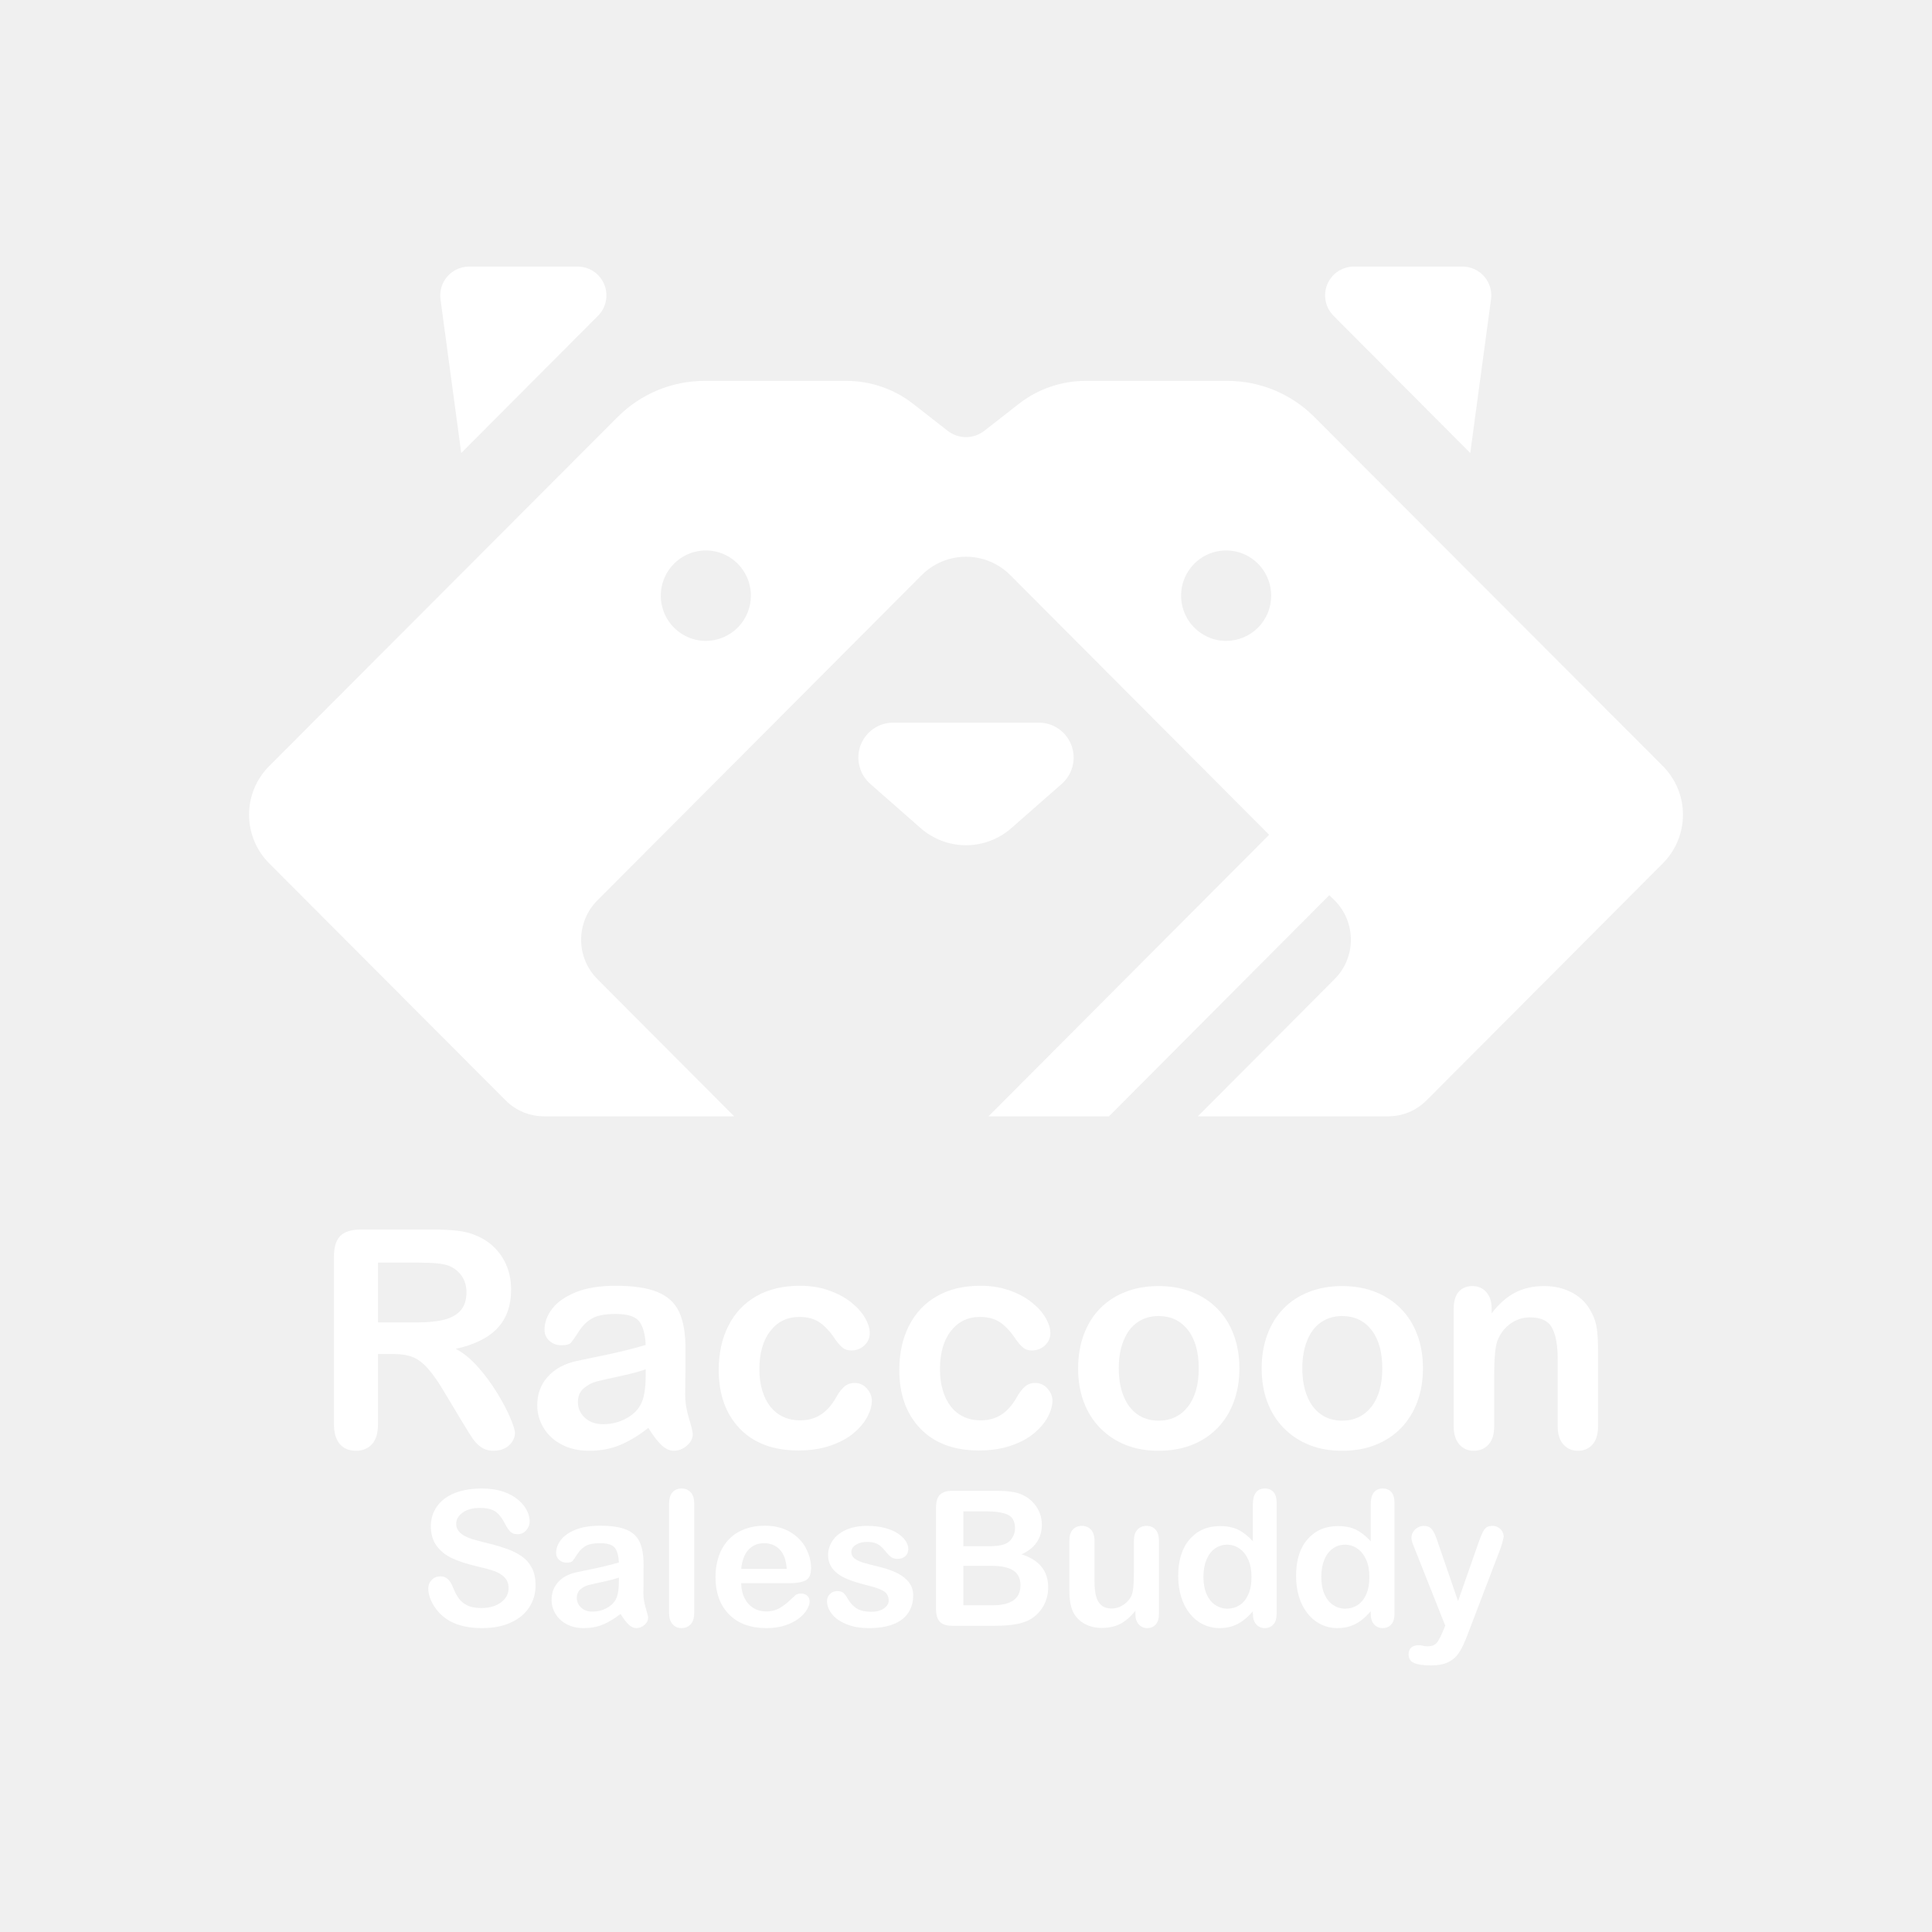
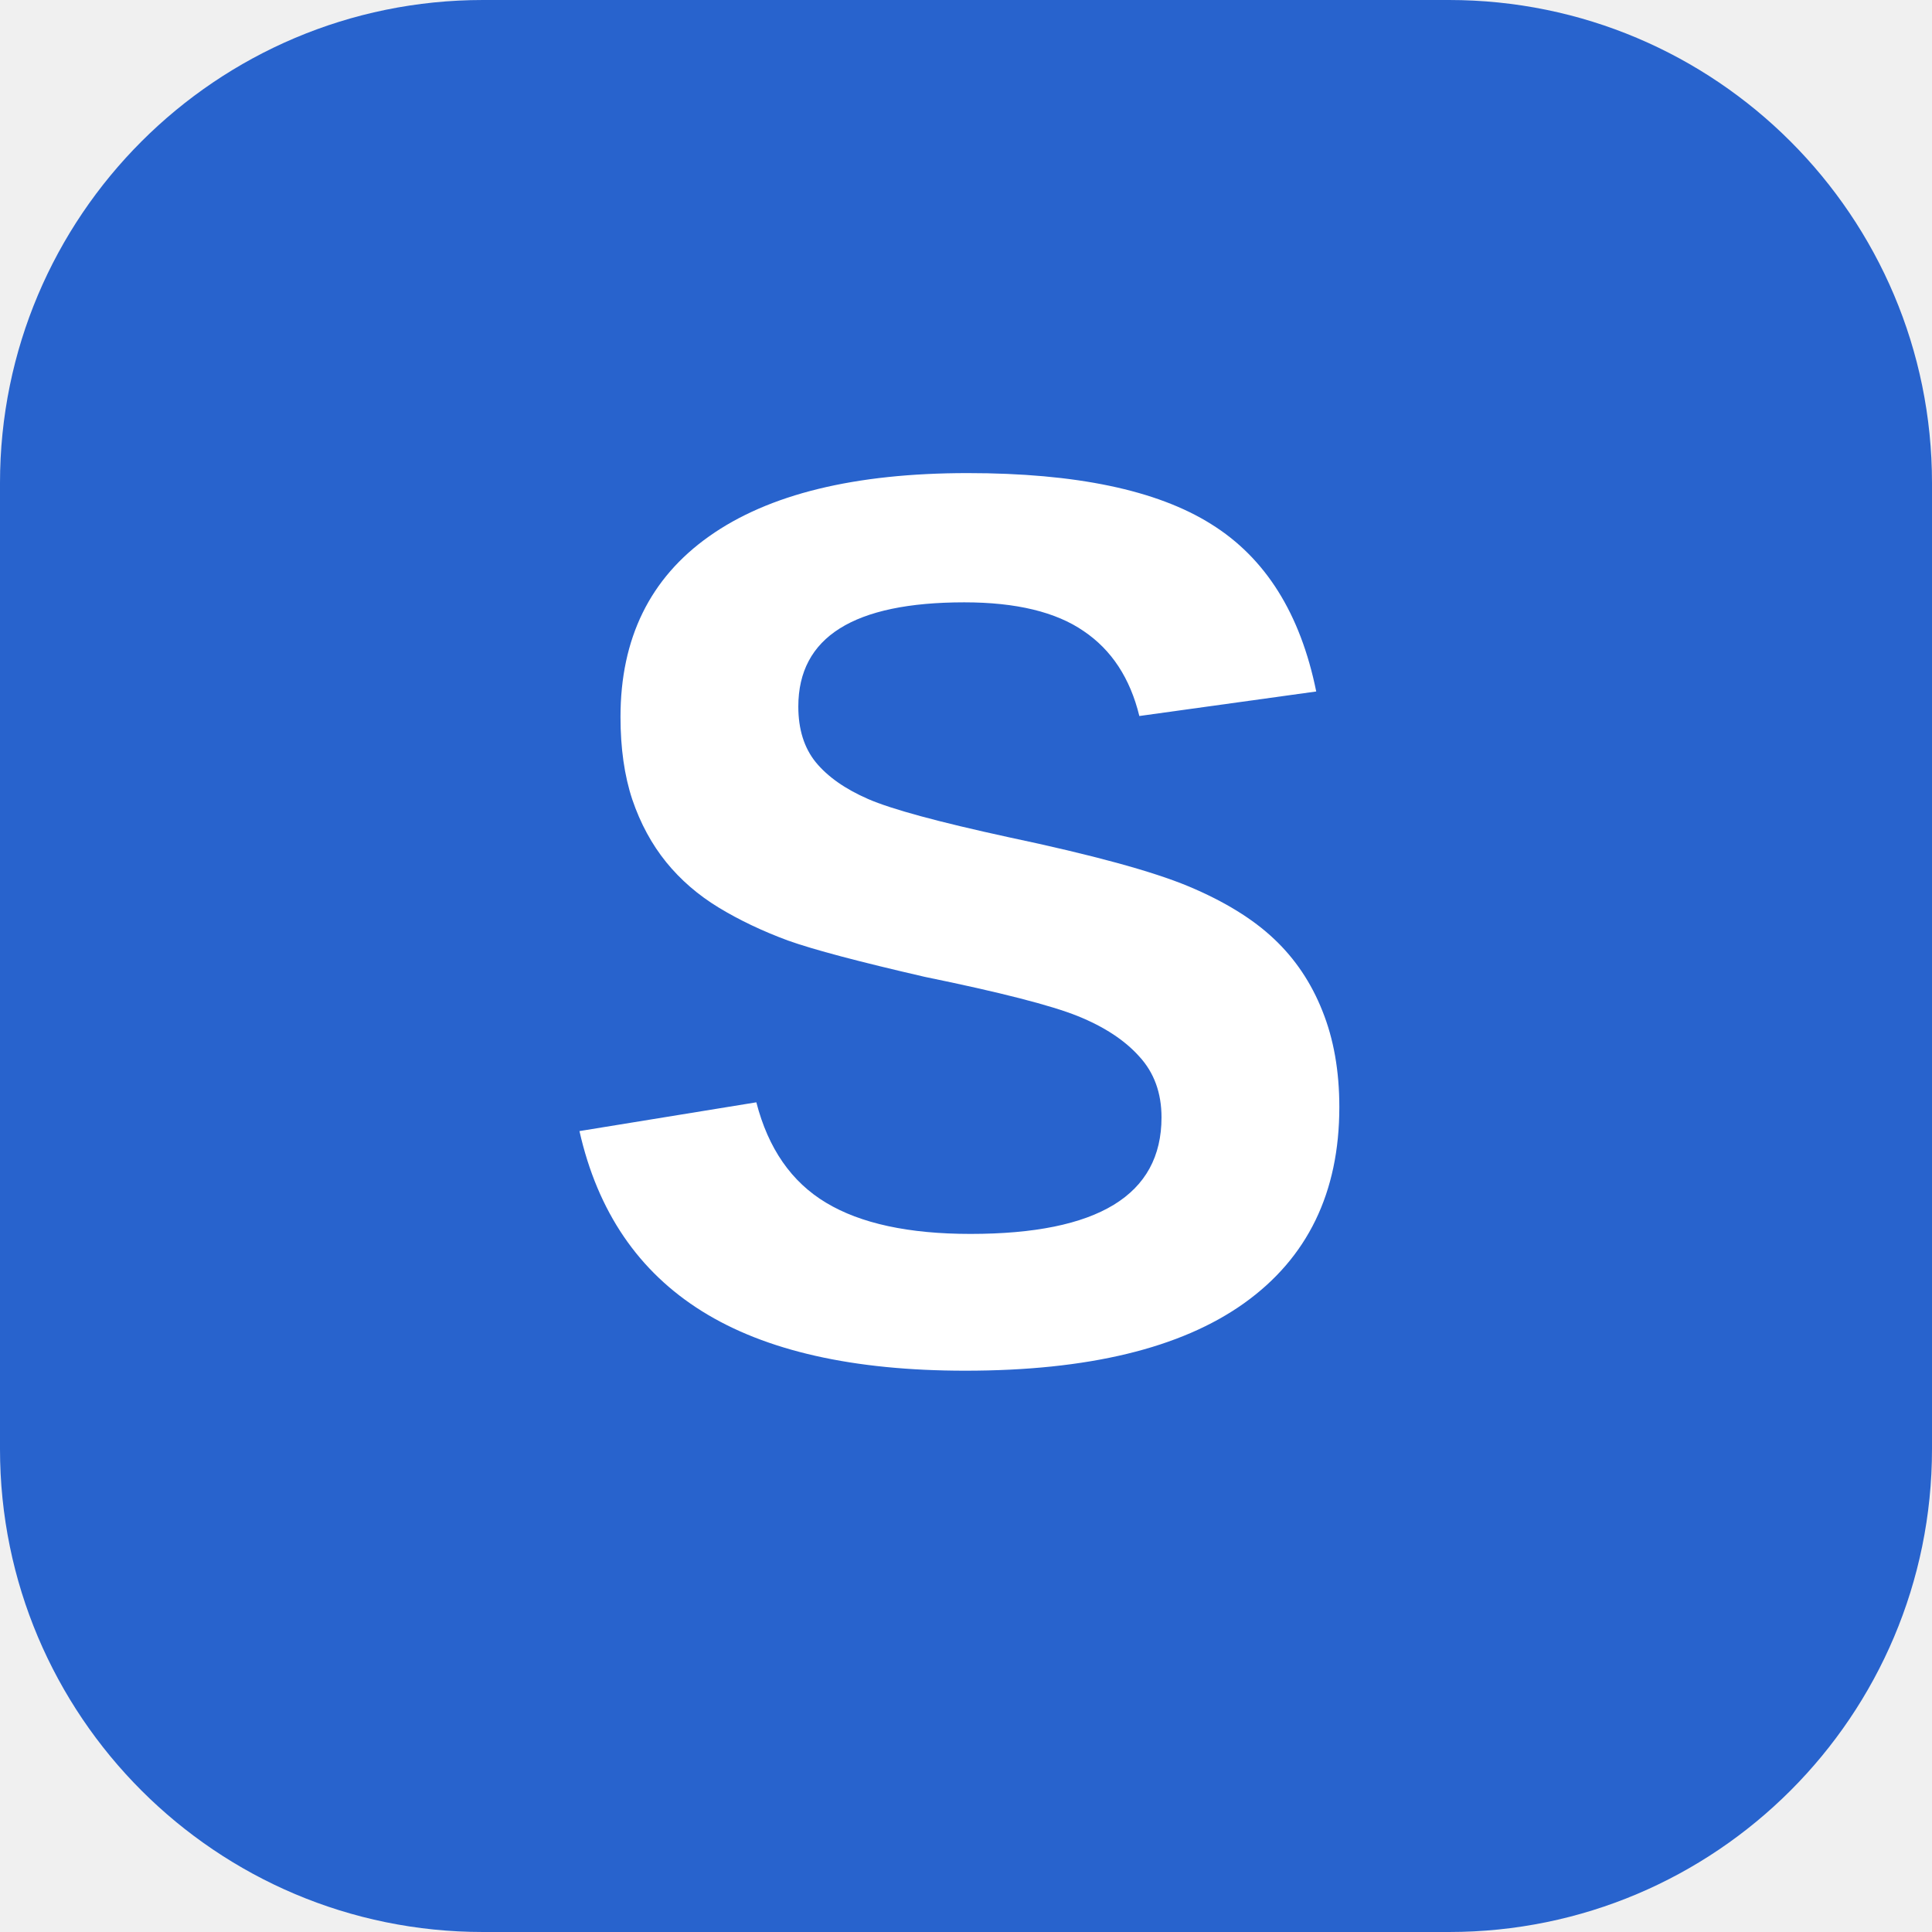
- <svg xmlns="http://www.w3.org/2000/svg" width="1024" height="1024" viewBox="0 0 1024 1024" fill="none" role="img">
-   <defs>
-     <clipPath id="clip0_361_7241">
-       <rect width="54" height="32" fill="white" transform="translate(0.0725729 0.78125)" />
-     </clipPath>
-   </defs>
-   <g id="official-raccoon-art" transform="translate(130.9786 130.3098) scale(14.07407)">
-     <g clip-path="url(#clip0_361_7241)">
-       <path d="M30.68 20.259C30.88 20.082 31.022 19.849 31.087 19.59C31.151 19.33 31.136 19.057 31.042 18.807C30.948 18.557 30.781 18.341 30.561 18.189C30.343 18.037 30.082 17.956 29.816 17.956H24.329C24.063 17.956 23.803 18.037 23.584 18.189C23.365 18.341 23.197 18.557 23.103 18.807C23.009 19.057 22.994 19.33 23.059 19.59C23.123 19.849 23.265 20.082 23.465 20.259L25.36 21.924C25.834 22.341 26.442 22.572 27.073 22.572C27.703 22.572 28.311 22.341 28.785 21.924L30.68 20.259Z" fill="#FFFFFF" />
-       <path d="M46.063 7.801L46.843 2.024C46.866 1.87 46.855 1.713 46.812 1.563C46.768 1.413 46.693 1.274 46.591 1.156C46.49 1.038 46.364 0.944 46.222 0.879C46.081 0.814 45.927 0.781 45.772 0.781H41.691C41.474 0.779 41.262 0.841 41.081 0.961C40.901 1.081 40.76 1.252 40.677 1.453C40.595 1.654 40.575 1.875 40.619 2.088C40.663 2.3 40.77 2.495 40.926 2.646L46.063 7.801Z" fill="#FFFFFF" />
-       <path d="M8.064 7.801L13.201 2.646C13.357 2.495 13.464 2.3 13.508 2.088C13.552 1.875 13.532 1.654 13.45 1.453C13.367 1.252 13.226 1.081 13.046 0.961C12.865 0.841 12.653 0.779 12.436 0.781H8.355C8.2 0.782 8.046 0.815 7.905 0.88C7.764 0.945 7.638 1.04 7.537 1.157C7.435 1.275 7.36 1.414 7.316 1.563C7.273 1.713 7.262 1.87 7.284 2.024L8.064 7.801Z" fill="#FFFFFF" />
-       <path d="M53.321 19.597L40.189 6.443C39.759 6.012 39.25 5.671 38.688 5.438C38.127 5.205 37.526 5.085 36.919 5.085H31.578C30.666 5.085 29.78 5.39 29.06 5.952L27.763 6.965C27.566 7.119 27.323 7.203 27.073 7.203C26.822 7.203 26.579 7.119 26.382 6.965L25.085 5.952C24.365 5.39 23.479 5.085 22.567 5.085H17.226C16.619 5.085 16.018 5.205 15.457 5.438C14.896 5.671 14.386 6.012 13.956 6.443L0.825 19.597C0.343 20.081 0.073 20.738 0.073 21.422C0.073 22.107 0.343 22.763 0.825 23.248L9.733 32.178C9.923 32.37 10.149 32.521 10.398 32.625C10.646 32.728 10.913 32.781 11.182 32.781H18.341L13.188 27.611C12.995 27.416 12.841 27.186 12.736 26.932C12.632 26.678 12.578 26.406 12.578 26.131C12.578 25.857 12.632 25.585 12.736 25.331C12.841 25.077 12.995 24.846 13.188 24.652L25.404 12.4C25.847 11.956 26.447 11.707 27.073 11.707C27.698 11.707 28.299 11.956 28.741 12.4L38.489 22.179L27.921 32.781H32.457L40.755 24.453L40.957 24.652C41.15 24.846 41.304 25.077 41.409 25.331C41.514 25.585 41.567 25.857 41.567 26.131C41.567 26.406 41.514 26.678 41.409 26.932C41.304 27.186 41.15 27.416 40.957 27.611L35.804 32.781H42.969C43.239 32.781 43.505 32.728 43.754 32.625C44.002 32.521 44.228 32.37 44.419 32.178L53.321 23.248C53.802 22.763 54.073 22.107 54.073 21.422C54.073 20.738 53.802 20.081 53.321 19.597ZM17.276 14.877C16.94 14.877 16.612 14.777 16.333 14.589C16.054 14.402 15.836 14.136 15.708 13.825C15.58 13.514 15.546 13.172 15.611 12.841C15.677 12.511 15.838 12.208 16.076 11.97C16.313 11.731 16.616 11.569 16.945 11.504C17.274 11.438 17.615 11.472 17.925 11.6C18.235 11.729 18.5 11.947 18.686 12.228C18.873 12.508 18.973 12.837 18.973 13.174C18.972 13.625 18.793 14.058 18.475 14.377C18.157 14.696 17.725 14.876 17.276 14.877ZM36.87 14.877C36.534 14.877 36.206 14.777 35.927 14.589C35.648 14.402 35.43 14.136 35.302 13.825C35.173 13.514 35.14 13.172 35.205 12.841C35.271 12.511 35.432 12.208 35.67 11.97C35.907 11.731 36.209 11.569 36.538 11.504C36.868 11.438 37.209 11.472 37.519 11.6C37.829 11.729 38.094 11.947 38.28 12.228C38.467 12.508 38.566 12.837 38.566 13.174C38.566 13.625 38.388 14.058 38.069 14.378C37.751 14.697 37.319 14.877 36.87 14.877Z" fill="#FFFFFF" />
-     </g>
-   </g>
-   <g id="wordmark-raccoon">
-     <path d="M27.295 30.615 L22.217 30.615 L22.217 7.617 Q22.217 3.076 20.215 0.928 Q18.213 -1.221 14.99 -1.221 Q11.523 -1.221 9.619 1.025 Q7.715 3.271 7.715 7.617 L7.715 62.695 Q7.715 67.383 9.814 69.482 Q11.914 71.582 16.602 71.582 L40.186 71.582 Q45.068 71.582 48.535 71.167 Q52.002 70.752 54.785 69.482 Q58.154 68.066 60.742 65.43 Q63.33 62.793 64.673 59.302 Q66.016 55.811 66.016 51.904 Q66.016 43.896 61.499 39.111 Q56.982 34.326 47.803 32.324 Q51.66 30.273 55.176 26.27 Q58.691 22.266 61.45 17.749 Q64.209 13.232 65.747 9.595 Q67.285 5.957 67.285 4.59 Q67.285 3.174 66.382 1.782 Q65.479 0.391 63.916 -0.415 Q62.354 -1.221 60.303 -1.221 Q57.861 -1.221 56.201 -0.073 Q54.541 1.074 53.345 2.832 Q52.148 4.59 50.098 8.008 L44.287 17.676 Q41.162 22.998 38.696 25.781 Q36.23 28.564 33.691 29.59 Q31.152 30.615 27.295 30.615 Z M35.596 60.693 L22.217 60.693 L22.217 41.016 L35.205 41.016 Q40.43 41.016 43.994 41.919 Q47.559 42.822 49.438 44.995 Q51.318 47.168 51.318 50.977 Q51.318 53.955 49.805 56.226 Q48.291 58.496 45.605 59.619 Q43.066 60.693 35.596 60.693 Z M111.182 6.299 Q106.348 2.539 101.831 0.659 Q97.314 -1.221 91.699 -1.221 Q86.572 -1.221 82.69 0.806 Q78.809 2.832 76.709 6.299 Q74.609 9.766 74.609 13.818 Q74.609 19.287 78.076 23.145 Q81.543 27.002 87.598 28.32 Q88.867 28.613 93.896 29.639 Q98.926 30.664 102.515 31.519 Q106.104 32.373 110.303 33.594 Q110.059 38.867 108.179 41.333 Q106.299 43.799 100.391 43.799 Q95.312 43.799 92.749 42.383 Q90.186 40.967 88.354 38.135 Q86.523 35.303 85.767 34.399 Q85.01 33.496 82.52 33.496 Q80.273 33.496 78.638 34.937 Q77.002 36.377 77.002 38.623 Q77.002 42.139 79.492 45.459 Q81.982 48.779 87.256 50.928 Q92.529 53.076 100.391 53.076 Q109.18 53.076 114.209 51.001 Q119.238 48.926 121.313 44.434 Q123.389 39.941 123.389 32.52 Q123.389 27.832 123.364 24.561 Q123.34 21.289 123.291 17.285 Q123.291 13.525 124.536 9.448 Q125.781 5.371 125.781 4.199 Q125.781 2.148 123.853 0.464 Q121.924 -1.221 119.482 -1.221 Q117.432 -1.221 115.43 0.708 Q113.428 2.637 111.182 6.299 Z M110.303 25.586 Q107.373 24.512 101.782 23.315 Q96.191 22.119 94.043 21.558 Q91.895 20.996 89.941 19.36 Q87.988 17.725 87.988 14.795 Q87.988 11.768 90.283 9.644 Q92.578 7.52 96.289 7.52 Q100.244 7.52 103.589 9.253 Q106.934 10.986 108.496 13.721 Q110.303 16.748 110.303 23.682 Z M184.717 15.283 Q184.717 12.793 183.228 9.961 Q181.738 7.129 178.687 4.565 Q175.635 2.002 170.996 0.439 Q166.357 -1.123 160.547 -1.123 Q148.193 -1.123 141.26 6.079 Q134.326 13.281 134.326 25.391 Q134.326 33.594 137.5 39.893 Q140.674 46.191 146.68 49.634 Q152.686 53.076 161.035 53.076 Q166.211 53.076 170.532 51.562 Q174.854 50.049 177.856 47.656 Q180.859 45.264 182.446 42.554 Q184.033 39.844 184.033 37.5 Q184.033 35.107 182.251 33.447 Q180.469 31.787 177.93 31.787 Q176.27 31.787 175.171 32.642 Q174.072 33.496 172.705 35.4 Q170.264 39.111 167.603 40.967 Q164.941 42.822 160.84 42.822 Q154.932 42.822 151.318 38.208 Q147.705 33.594 147.705 25.586 Q147.705 21.826 148.633 18.677 Q149.561 15.527 151.318 13.306 Q153.076 11.084 155.566 9.937 Q158.057 8.789 161.035 8.789 Q165.039 8.789 167.896 10.645 Q170.752 12.5 172.949 16.309 Q174.17 18.555 175.586 19.824 Q177.002 21.094 179.053 21.094 Q181.494 21.094 183.105 19.238 Q184.717 17.383 184.717 15.283 Z M244.141 15.283 Q244.141 12.793 242.651 9.961 Q241.162 7.129 238.11 4.565 Q235.059 2.002 230.42 0.439 Q225.781 -1.123 219.971 -1.123 Q207.617 -1.123 200.684 6.079 Q193.75 13.281 193.75 25.391 Q193.75 33.594 196.924 39.893 Q200.098 46.191 206.104 49.634 Q212.109 53.076 220.459 53.076 Q225.635 53.076 229.956 51.562 Q234.277 50.049 237.28 47.656 Q240.283 45.264 241.87 42.554 Q243.457 39.844 243.457 37.5 Q243.457 35.107 241.675 33.447 Q239.893 31.787 237.354 31.787 Q235.693 31.787 234.595 32.642 Q233.496 33.496 232.129 35.4 Q229.688 39.111 227.026 40.967 Q224.365 42.822 220.264 42.822 Q214.355 42.822 210.742 38.208 Q207.129 33.594 207.129 25.586 Q207.129 21.826 208.057 18.677 Q208.984 15.527 210.742 13.306 Q212.5 11.084 214.99 9.937 Q217.48 8.789 220.459 8.789 Q224.463 8.789 227.319 10.645 Q230.176 12.5 232.373 16.309 Q233.594 18.555 235.01 19.824 Q236.426 21.094 238.477 21.094 Q240.918 21.094 242.529 19.238 Q244.141 17.383 244.141 15.283 Z M305.664 25.879 Q305.664 19.922 303.809 14.893 Q301.953 9.863 298.438 6.25 Q294.922 2.637 290.039 0.708 Q285.156 -1.221 279.053 -1.221 Q272.998 -1.221 268.164 0.732 Q263.33 2.686 259.79 6.323 Q256.25 9.961 254.419 14.917 Q252.588 19.873 252.588 25.879 Q252.588 31.934 254.443 36.963 Q256.299 41.992 259.766 45.557 Q263.232 49.121 268.164 51.05 Q273.096 52.979 279.053 52.979 Q285.107 52.979 290.039 51.025 Q294.971 49.072 298.486 45.459 Q302.002 41.846 303.833 36.865 Q305.664 31.885 305.664 25.879 Z M292.285 25.879 Q292.285 34.033 288.696 38.574 Q285.107 43.115 279.053 43.115 Q275.146 43.115 272.168 41.089 Q269.189 39.062 267.578 35.107 Q265.967 31.152 265.967 25.879 Q265.967 20.654 267.554 16.748 Q269.141 12.842 272.095 10.767 Q275.049 8.691 279.053 8.691 Q285.107 8.691 288.696 13.257 Q292.285 17.822 292.285 25.879 Z M366.064 25.879 Q366.064 19.922 364.209 14.893 Q362.354 9.863 358.838 6.25 Q355.322 2.637 350.439 0.708 Q345.557 -1.221 339.453 -1.221 Q333.398 -1.221 328.564 0.732 Q323.73 2.686 320.19 6.323 Q316.65 9.961 314.819 14.917 Q312.988 19.873 312.988 25.879 Q312.988 31.934 314.844 36.963 Q316.699 41.992 320.166 45.557 Q323.633 49.121 328.564 51.05 Q333.496 52.979 339.453 52.979 Q345.508 52.979 350.439 51.025 Q355.371 49.072 358.887 45.459 Q362.402 41.846 364.233 36.865 Q366.064 31.885 366.064 25.879 Z M352.686 25.879 Q352.686 34.033 349.097 38.574 Q345.508 43.115 339.453 43.115 Q335.547 43.115 332.568 41.089 Q329.59 39.062 327.979 35.107 Q326.367 31.152 326.367 25.879 Q326.367 20.654 327.954 16.748 Q329.541 12.842 332.495 10.767 Q335.449 8.691 339.453 8.691 Q345.508 8.691 349.097 13.257 Q352.686 17.822 352.686 25.879 Z M388.672 45.605 L388.672 43.994 Q392.188 48.633 396.362 50.806 Q400.537 52.979 405.957 52.979 Q411.23 52.979 415.381 50.684 Q419.531 48.389 421.582 44.189 Q422.9 41.748 423.291 38.916 Q423.682 36.084 423.682 31.689 L423.682 6.885 Q423.682 2.881 421.851 0.83 Q420.02 -1.221 417.09 -1.221 Q414.111 -1.221 412.256 0.879 Q410.4 2.979 410.4 6.885 L410.4 29.102 Q410.4 35.693 408.569 39.185 Q406.738 42.676 401.27 42.676 Q397.705 42.676 394.775 40.552 Q391.846 38.428 390.479 34.717 Q389.502 31.738 389.502 23.584 L389.502 6.885 Q389.502 2.832 387.622 0.806 Q385.742 -1.221 382.764 -1.221 Q379.883 -1.221 378.027 0.879 Q376.172 2.979 376.172 6.885 L376.172 45.41 Q376.172 49.219 377.832 51.099 Q379.492 52.979 382.373 52.979 Q384.131 52.979 385.547 52.148 Q386.963 51.318 387.817 49.658 Q388.672 47.998 388.672 45.605 Z" fill="#FFFFFF" transform="translate(164.5737 766.9731) scale(1.610705 -1.610705)" />
-   </g>
-   <g id="wordmark-salesbuddy">
-     <path d="M62.207 21.484 Q62.207 14.99 58.862 9.814 Q55.518 4.639 49.072 1.709 Q42.627 -1.221 33.789 -1.221 Q23.193 -1.221 16.309 2.783 Q11.426 5.664 8.374 10.474 Q5.322 15.283 5.322 19.824 Q5.322 22.461 7.153 24.341 Q8.984 26.221 11.816 26.221 Q14.111 26.221 15.698 24.756 Q17.285 23.291 18.408 20.41 Q19.775 16.992 21.362 14.697 Q22.949 12.402 25.83 10.913 Q28.711 9.424 33.398 9.424 Q39.844 9.424 43.872 12.427 Q47.9 15.43 47.9 19.922 Q47.9 23.486 45.728 25.708 Q43.555 27.93 40.112 29.102 Q36.67 30.273 30.908 31.592 Q23.193 33.398 17.993 35.815 Q12.793 38.232 9.741 42.407 Q6.689 46.582 6.689 52.783 Q6.689 58.691 9.912 63.281 Q13.135 67.871 19.238 70.337 Q25.342 72.803 33.594 72.803 Q40.186 72.803 44.995 71.167 Q49.805 69.531 52.979 66.821 Q56.152 64.111 57.617 61.133 Q59.082 58.154 59.082 55.322 Q59.082 52.734 57.251 50.659 Q55.42 48.584 52.686 48.584 Q50.195 48.584 48.901 49.829 Q47.607 51.074 46.094 53.906 Q44.141 57.959 41.406 60.229 Q38.672 62.5 32.617 62.5 Q27.002 62.5 23.56 60.034 Q20.117 57.568 20.117 54.102 Q20.117 51.953 21.289 50.391 Q22.461 48.828 24.512 47.705 Q26.562 46.582 28.662 45.947 Q30.762 45.312 35.596 44.092 Q41.65 42.676 46.558 40.967 Q51.465 39.258 54.907 36.816 Q58.35 34.375 60.278 30.64 Q62.207 26.904 62.207 21.484 Z M107.275 6.299 Q102.441 2.539 97.925 0.659 Q93.408 -1.221 87.793 -1.221 Q82.666 -1.221 78.784 0.806 Q74.902 2.832 72.803 6.299 Q70.703 9.766 70.703 13.818 Q70.703 19.287 74.17 23.145 Q77.637 27.002 83.691 28.32 Q84.961 28.613 89.99 29.639 Q95.02 30.664 98.608 31.519 Q102.197 32.373 106.396 33.594 Q106.152 38.867 104.272 41.333 Q102.393 43.799 96.484 43.799 Q91.406 43.799 88.843 42.383 Q86.279 40.967 84.448 38.135 Q82.617 35.303 81.86 34.399 Q81.104 33.496 78.613 33.496 Q76.367 33.496 74.731 34.937 Q73.096 36.377 73.096 38.623 Q73.096 42.139 75.586 45.459 Q78.076 48.779 83.35 50.928 Q88.623 53.076 96.484 53.076 Q105.273 53.076 110.303 51.001 Q115.332 48.926 117.407 44.434 Q119.482 39.941 119.482 32.52 Q119.482 27.832 119.458 24.561 Q119.434 21.289 119.385 17.285 Q119.385 13.525 120.63 9.448 Q121.875 5.371 121.875 4.199 Q121.875 2.148 119.946 0.464 Q118.018 -1.221 115.576 -1.221 Q113.525 -1.221 111.523 0.708 Q109.521 2.637 107.275 6.299 Z M106.396 25.586 Q103.467 24.512 97.876 23.315 Q92.285 22.119 90.137 21.558 Q87.988 20.996 86.035 19.36 Q84.082 17.725 84.082 14.795 Q84.082 11.768 86.377 9.644 Q88.672 7.52 92.383 7.52 Q96.338 7.52 99.683 9.253 Q103.027 10.986 104.59 13.721 Q106.396 16.748 106.396 23.682 Z M133.008 6.885 L133.008 64.697 Q133.008 68.701 134.79 70.752 Q136.572 72.803 139.6 72.803 Q142.627 72.803 144.482 70.776 Q146.338 68.75 146.338 64.697 L146.338 6.885 Q146.338 2.832 144.458 0.806 Q142.578 -1.221 139.6 -1.221 Q136.67 -1.221 134.839 0.879 Q133.008 2.979 133.008 6.885 Z M197.314 22.607 L171.24 22.607 Q171.289 18.066 173.071 14.6 Q174.854 11.133 177.808 9.375 Q180.762 7.617 184.326 7.617 Q186.719 7.617 188.696 8.179 Q190.674 8.74 192.529 9.937 Q194.385 11.133 195.947 12.5 Q197.51 13.867 200 16.211 Q201.025 17.09 202.93 17.09 Q204.98 17.09 206.25 15.967 Q207.52 14.844 207.52 12.793 Q207.52 10.986 206.104 8.569 Q204.688 6.152 201.831 3.931 Q198.975 1.709 194.653 0.244 Q190.332 -1.221 184.717 -1.221 Q171.875 -1.221 164.746 6.104 Q157.617 13.428 157.617 25.977 Q157.617 31.885 159.375 36.938 Q161.133 41.992 164.502 45.605 Q167.871 49.219 172.803 51.147 Q177.734 53.076 183.74 53.076 Q191.553 53.076 197.144 49.78 Q202.734 46.484 205.518 41.26 Q208.301 36.035 208.301 30.615 Q208.301 25.586 205.42 24.097 Q202.539 22.607 197.314 22.607 Z M171.24 30.176 L195.41 30.176 Q194.922 37.012 191.724 40.405 Q188.525 43.799 183.301 43.799 Q178.32 43.799 175.122 40.356 Q171.924 36.914 171.24 30.176 Z M262.451 16.211 Q262.451 10.693 259.766 6.763 Q257.08 2.832 251.831 0.806 Q246.582 -1.221 239.062 -1.221 Q231.885 -1.221 226.758 0.977 Q221.631 3.174 219.189 6.47 Q216.748 9.766 216.748 13.086 Q216.748 15.283 218.311 16.846 Q219.873 18.408 222.266 18.408 Q224.365 18.408 225.488 17.383 Q226.611 16.357 227.637 14.502 Q229.688 10.938 232.544 9.18 Q235.4 7.422 240.332 7.422 Q244.336 7.422 246.899 9.204 Q249.463 10.986 249.463 13.281 Q249.463 16.797 246.802 18.408 Q244.141 20.02 238.037 21.484 Q231.152 23.193 226.831 25.073 Q222.51 26.953 219.922 30.029 Q217.334 33.105 217.334 37.598 Q217.334 41.602 219.727 45.166 Q222.119 48.73 226.782 50.854 Q231.445 52.979 238.037 52.979 Q243.213 52.979 247.339 51.904 Q251.465 50.83 254.224 49.023 Q256.982 47.217 258.423 45.02 Q259.863 42.822 259.863 40.723 Q259.863 38.428 258.325 36.963 Q256.787 35.498 253.955 35.498 Q251.904 35.498 250.464 36.67 Q249.023 37.842 247.168 40.186 Q245.654 42.139 243.604 43.311 Q241.553 44.482 238.037 44.482 Q234.424 44.482 232.031 42.944 Q229.639 41.406 229.639 39.111 Q229.639 37.012 231.396 35.669 Q233.154 34.326 236.133 33.447 Q239.111 32.568 244.336 31.299 Q250.537 29.785 254.468 27.686 Q258.398 25.586 260.425 22.729 Q262.451 19.873 262.451 16.211 Z M305.225 0 L283.35 0 Q278.613 0 276.587 2.124 Q274.561 4.248 274.561 8.887 L274.561 62.695 Q274.561 67.432 276.636 69.507 Q278.711 71.582 283.35 71.582 L306.543 71.582 Q311.67 71.582 315.43 70.947 Q319.189 70.312 322.168 68.506 Q324.707 66.992 326.66 64.673 Q328.613 62.354 329.639 59.546 Q330.664 56.738 330.664 53.613 Q330.664 42.871 319.922 37.891 Q334.033 33.398 334.033 20.41 Q334.033 14.404 330.957 9.595 Q327.881 4.785 322.656 2.49 Q319.385 1.123 315.137 0.562 Q310.889 0 305.225 0 Z M304.15 31.787 L289.062 31.787 L289.062 10.889 L304.639 10.889 Q319.336 10.889 319.336 21.484 Q319.336 26.904 315.527 29.346 Q311.719 31.787 304.15 31.787 Z M289.062 60.693 L289.062 42.188 L302.344 42.188 Q307.764 42.188 310.718 43.213 Q313.672 44.238 315.234 47.119 Q316.455 49.17 316.455 51.709 Q316.455 57.129 312.598 58.911 Q308.74 60.693 300.83 60.693 Z M380.273 6.299 L380.273 8.008 Q377.881 4.98 375.244 2.93 Q372.607 0.879 369.482 -0.122 Q366.357 -1.123 362.354 -1.123 Q357.52 -1.123 353.687 0.879 Q349.854 2.881 347.754 6.396 Q345.264 10.645 345.264 18.604 L345.264 45.02 Q345.264 49.023 347.07 51.001 Q348.877 52.979 351.855 52.979 Q354.883 52.979 356.738 50.977 Q358.594 48.975 358.594 45.02 L358.594 23.682 Q358.594 19.043 359.375 15.894 Q360.156 12.744 362.183 10.962 Q364.209 9.18 367.676 9.18 Q371.045 9.18 374.023 11.182 Q377.002 13.184 378.369 16.406 Q379.492 19.238 379.492 28.809 L379.492 45.02 Q379.492 48.975 381.348 50.977 Q383.203 52.979 386.182 52.979 Q389.16 52.979 390.967 51.001 Q392.773 49.023 392.773 45.02 L392.773 6.396 Q392.773 2.588 391.04 0.684 Q389.307 -1.221 386.572 -1.221 Q383.838 -1.221 382.056 0.757 Q380.273 2.734 380.273 6.299 Z M442.578 6.396 L442.578 7.715 Q439.893 4.639 437.28 2.71 Q434.668 0.781 431.616 -0.22 Q428.564 -1.221 424.951 -1.221 Q420.166 -1.221 416.089 0.806 Q412.012 2.832 409.033 6.592 Q406.055 10.352 404.517 15.43 Q402.979 20.508 402.979 26.416 Q402.979 38.916 409.082 45.898 Q415.186 52.881 425.146 52.881 Q430.908 52.881 434.863 50.903 Q438.818 48.926 442.578 44.824 L442.578 64.502 Q442.578 68.604 444.214 70.703 Q445.85 72.803 448.877 72.803 Q451.904 72.803 453.54 70.874 Q455.176 68.945 455.176 65.186 L455.176 6.396 Q455.176 2.588 453.418 0.684 Q451.66 -1.221 448.877 -1.221 Q446.143 -1.221 444.36 0.757 Q442.578 2.734 442.578 6.396 Z M416.357 25.977 Q416.357 20.557 418.042 16.748 Q419.727 12.939 422.656 11.011 Q425.586 9.082 429.053 9.082 Q432.568 9.082 435.474 10.913 Q438.379 12.744 440.112 16.528 Q441.846 20.312 441.846 25.977 Q441.846 31.299 440.112 35.132 Q438.379 38.965 435.425 40.991 Q432.471 43.018 428.955 43.018 Q425.293 43.018 422.412 40.942 Q419.531 38.867 417.944 34.985 Q416.357 31.104 416.357 25.977 Z M505.078 6.396 L505.078 7.715 Q502.393 4.639 499.78 2.71 Q497.168 0.781 494.116 -0.22 Q491.064 -1.221 487.451 -1.221 Q482.666 -1.221 478.589 0.806 Q474.512 2.832 471.533 6.592 Q468.555 10.352 467.017 15.43 Q465.479 20.508 465.479 26.416 Q465.479 38.916 471.582 45.898 Q477.686 52.881 487.646 52.881 Q493.408 52.881 497.363 50.903 Q501.318 48.926 505.078 44.824 L505.078 64.502 Q505.078 68.604 506.714 70.703 Q508.35 72.803 511.377 72.803 Q514.404 72.803 516.04 70.874 Q517.676 68.945 517.676 65.186 L517.676 6.396 Q517.676 2.588 515.918 0.684 Q514.16 -1.221 511.377 -1.221 Q508.643 -1.221 506.86 0.757 Q505.078 2.734 505.078 6.396 Z M478.857 25.977 Q478.857 20.557 480.542 16.748 Q482.227 12.939 485.156 11.011 Q488.086 9.082 491.553 9.082 Q495.068 9.082 497.974 10.913 Q500.879 12.744 502.612 16.528 Q504.346 20.312 504.346 25.977 Q504.346 31.299 502.612 35.132 Q500.879 38.965 497.925 40.991 Q494.971 43.018 491.455 43.018 Q487.793 43.018 484.912 40.942 Q482.031 38.867 480.444 34.985 Q478.857 31.104 478.857 25.977 Z M543.359 -2.881 L544.58 0.098 L528.174 41.406 Q526.66 44.971 526.66 46.582 Q526.66 48.291 527.539 49.756 Q528.418 51.221 529.956 52.1 Q531.494 52.979 533.154 52.979 Q536.035 52.979 537.5 51.147 Q538.965 49.316 540.088 45.898 L551.367 13.086 L562.061 43.604 Q563.33 47.314 564.355 49.414 Q565.381 51.514 566.528 52.246 Q567.676 52.979 569.775 52.979 Q571.289 52.979 572.681 52.173 Q574.072 51.367 574.829 50 Q575.586 48.633 575.586 47.119 Q575.391 46.191 574.951 44.482 Q574.512 42.773 573.877 41.016 L556.494 -4.492 Q554.248 -10.498 552.1 -13.916 Q549.951 -17.334 546.411 -19.165 Q542.871 -20.996 536.865 -20.996 Q531.006 -20.996 528.076 -19.727 Q525.146 -18.457 525.146 -15.088 Q525.146 -12.793 526.538 -11.548 Q527.93 -10.303 530.664 -10.303 Q531.738 -10.303 532.764 -10.596 Q534.033 -10.889 534.961 -10.889 Q537.256 -10.889 538.574 -10.205 Q539.893 -9.521 540.942 -7.837 Q541.992 -6.152 543.359 -2.881 Z" fill="#FFFFFF" transform="translate(221.6802 861.7084) scale(0.9995376 -0.9995376)" />
-   </g>
+ <svg xmlns="http://www.w3.org/2000/svg" viewBox="0 0 64 64" role="img">
+   <rect width="64" height="64" rx="16" fill="#2863CD" />
+   <text x="32" y="45" text-anchor="middle" font-size="42" font-weight="700" font-family="Arial,sans-serif" fill="white">S</text>
</svg>
